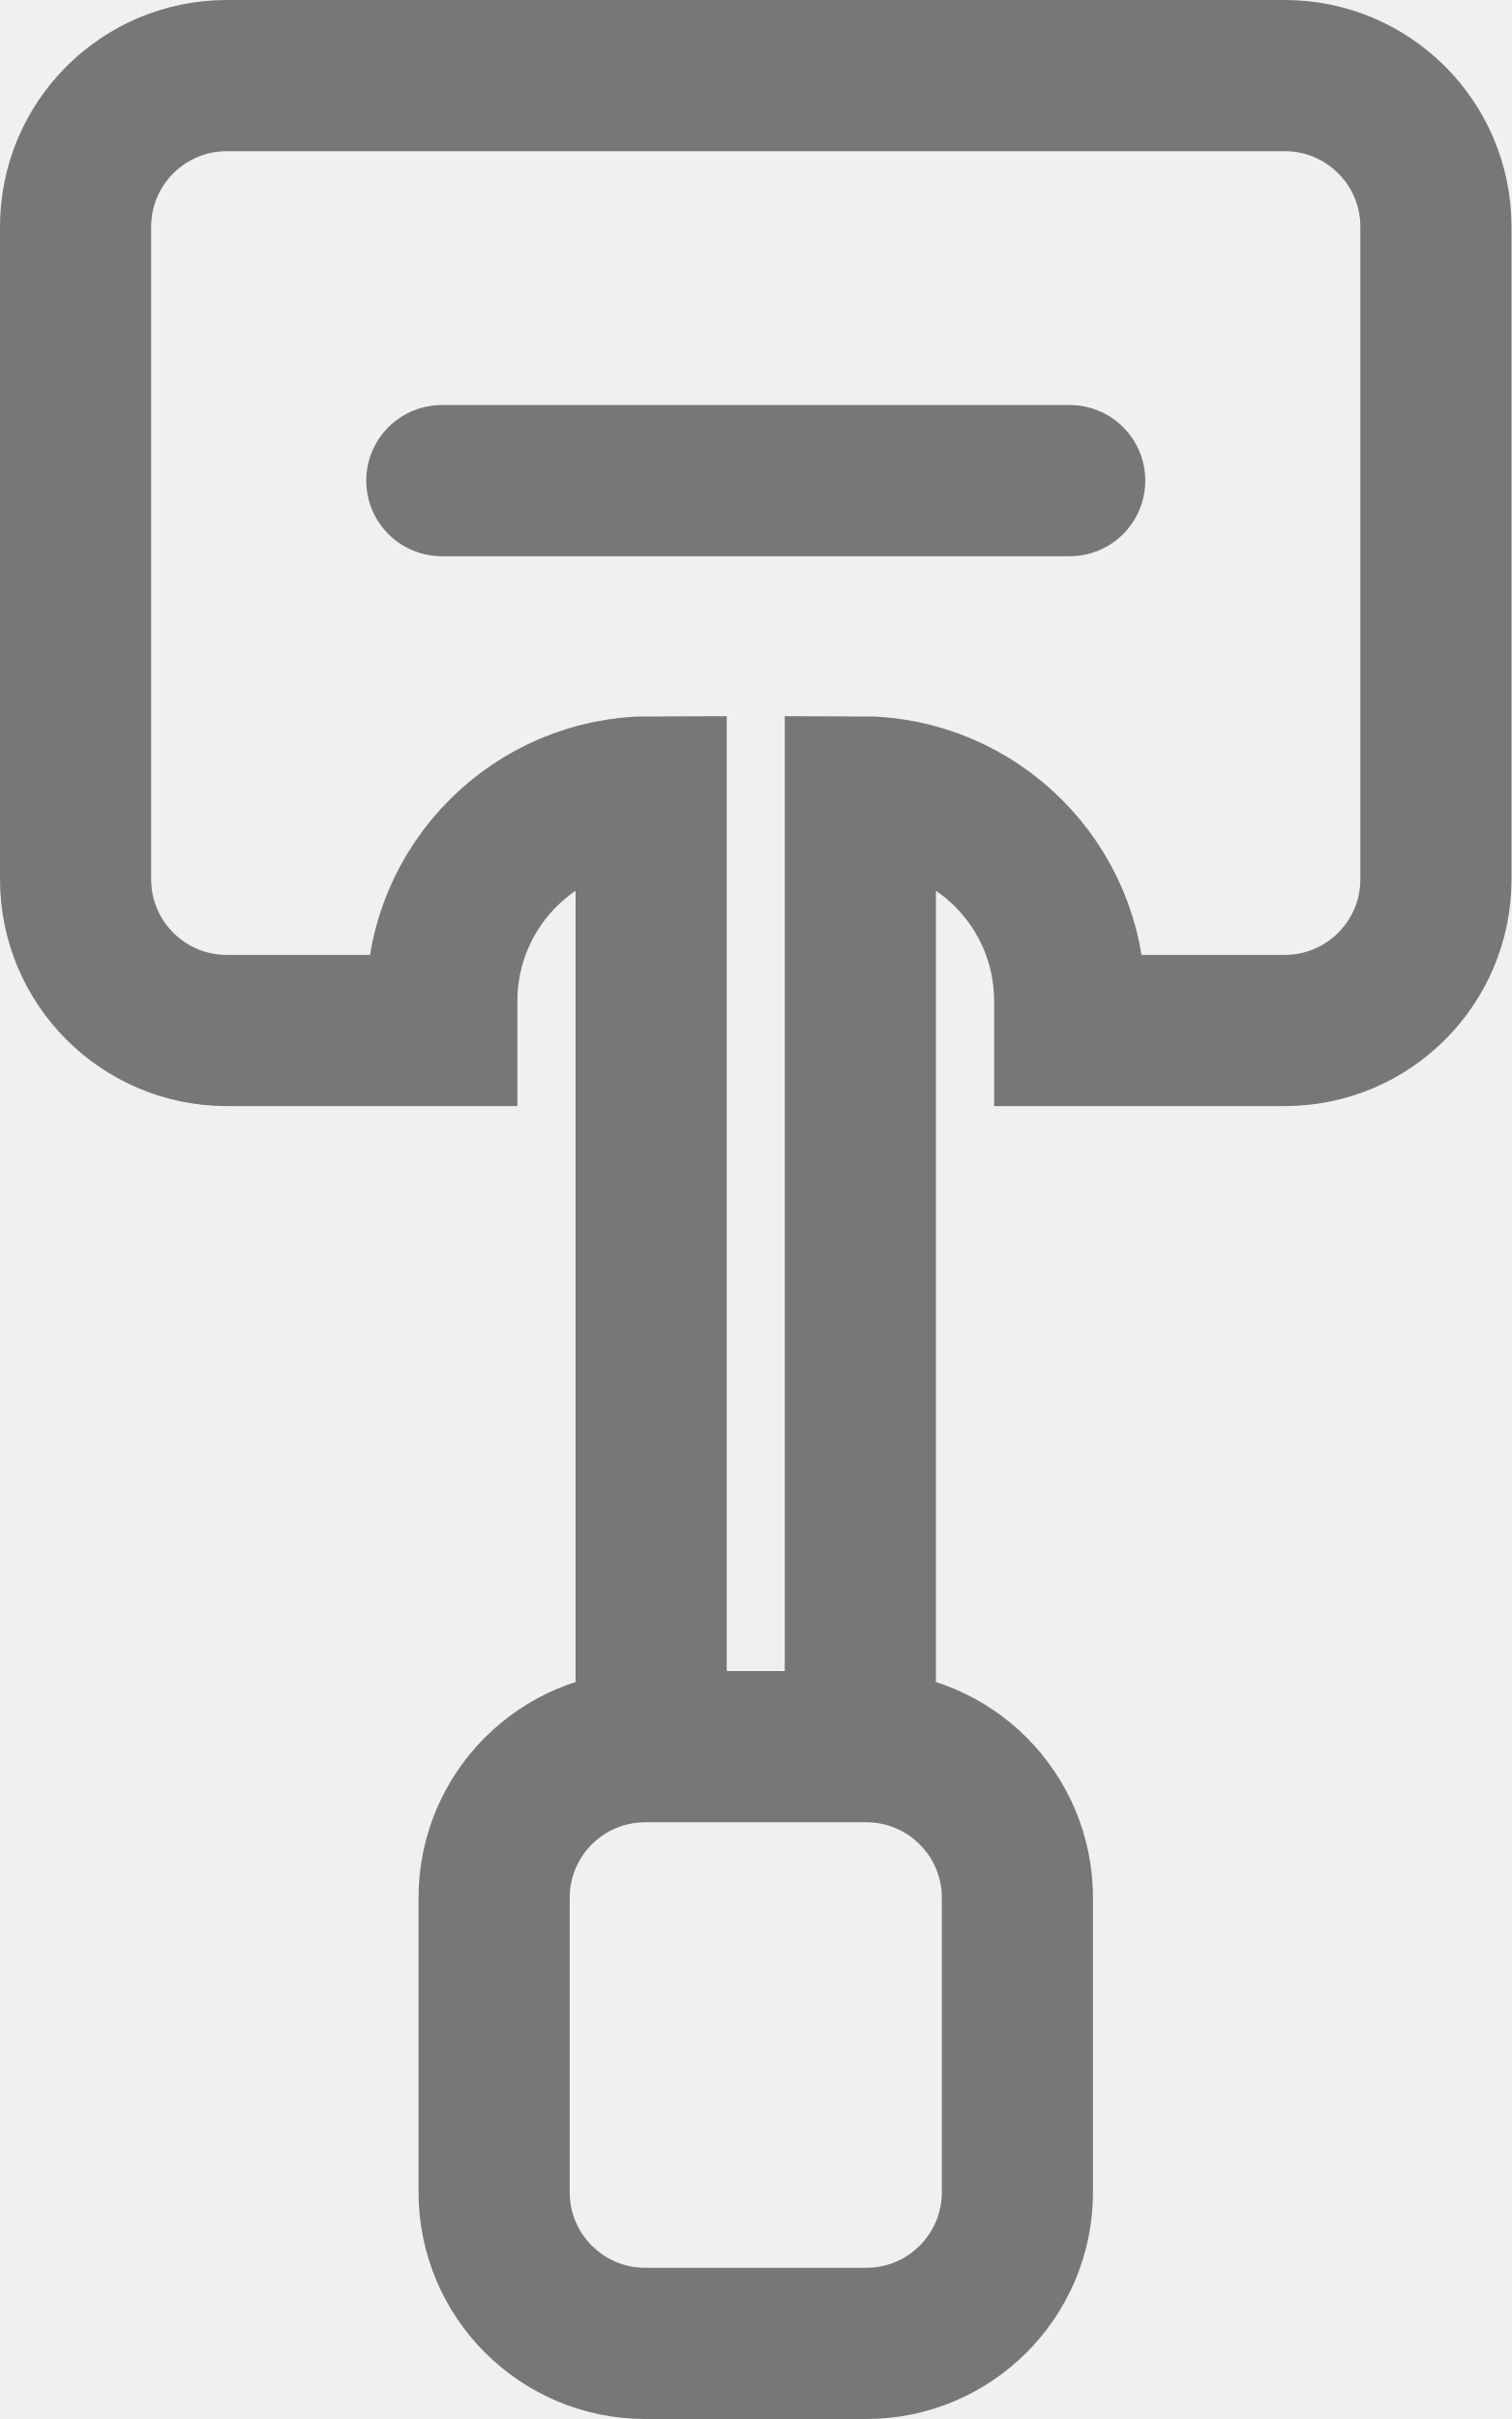
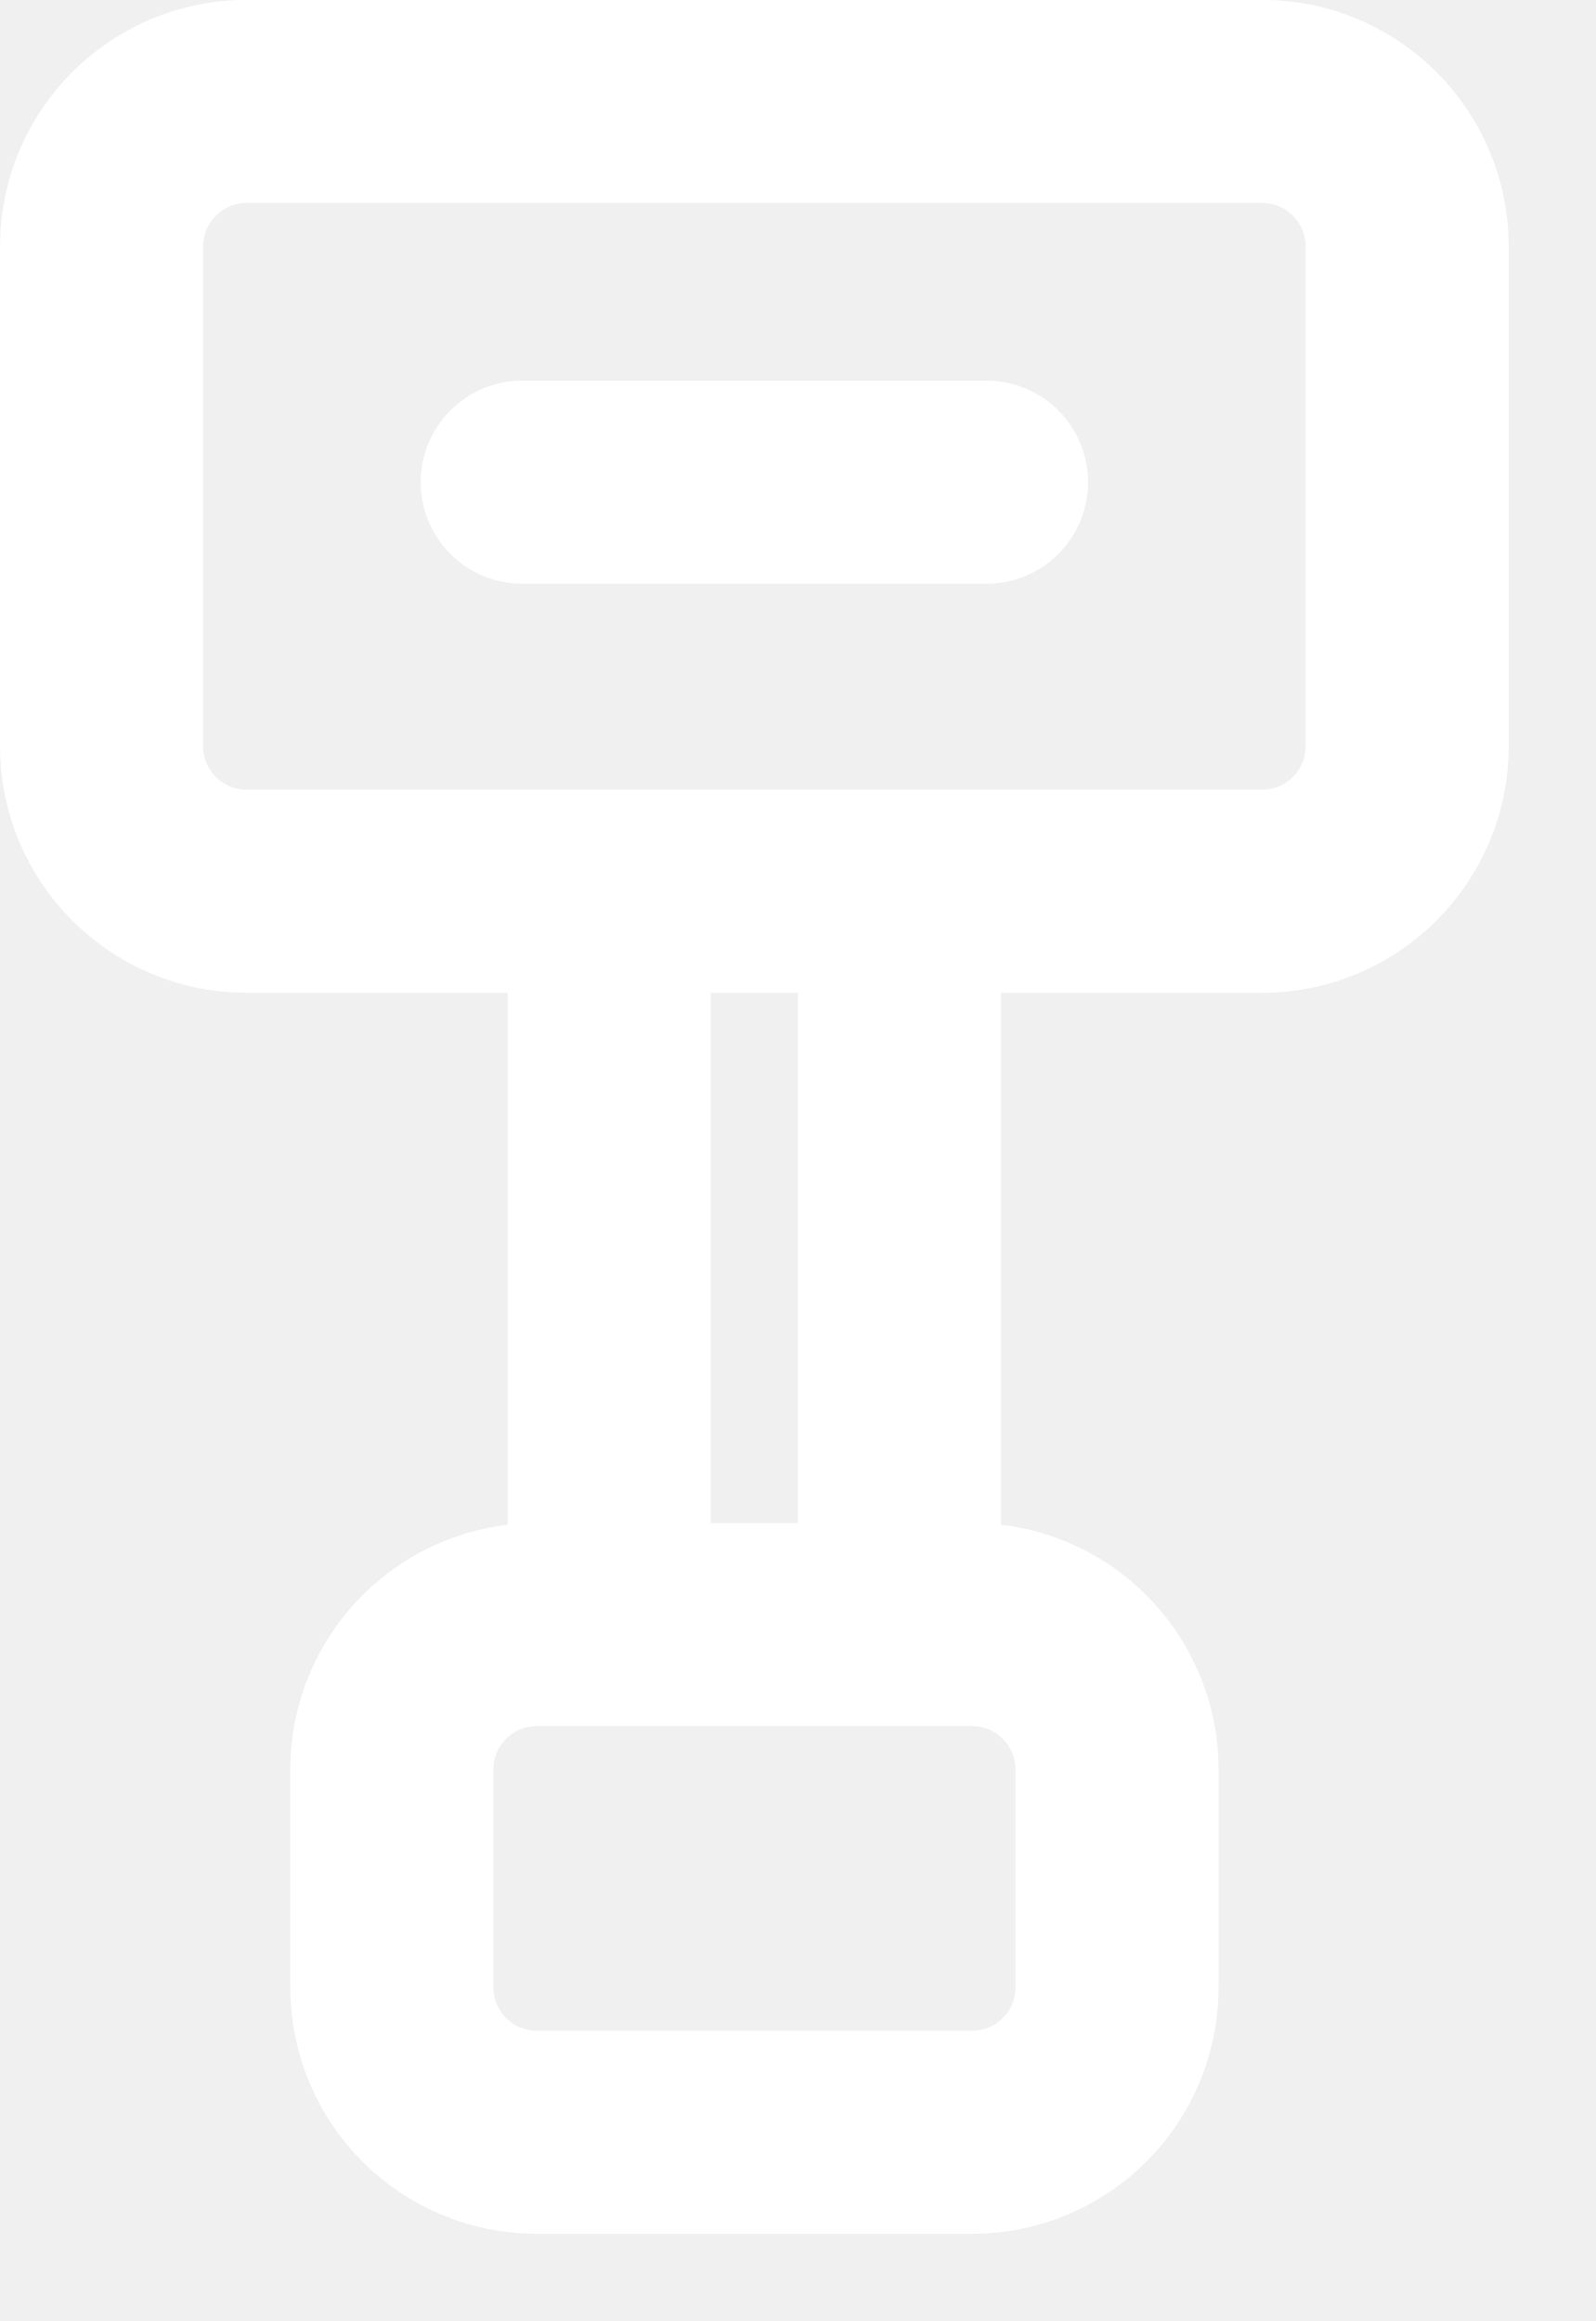
- <svg xmlns="http://www.w3.org/2000/svg" width="10" height="16" viewBox="0 0 10 16" fill="none">
-   <path d="M5.692 11.553H5.731C6.283 11.553 6.731 12 6.731 12.553V14.5C6.731 15.052 6.283 15.5 5.731 15.5H4.269C3.717 15.5 3.269 15.052 3.269 14.5V12.553C3.269 12 3.717 11.553 4.269 11.553H4.308M5.692 11.553V5.237C6.457 5.237 7.077 5.857 7.077 6.621V6.816H8.5C9.052 6.816 9.5 6.368 9.5 5.816V1.5C9.5 0.948 9.052 0.5 8.5 0.5H1.5C0.948 0.5 0.5 0.948 0.5 1.5V5.816C0.5 6.368 0.948 6.816 1.5 6.816H2.923V6.621C2.923 5.857 3.543 5.237 4.308 5.237V11.553M5.692 11.553H4.308M2.923 3.179H7.077" stroke="#777777" stroke-linecap="round" />
+ <svg xmlns="http://www.w3.org/2000/svg" width="11" height="16" viewBox="0 0 11 16" fill="none">
+   <path d="M4.2 6.144H1.7C1.148 6.144 0.7 5.696 0.7 5.144L0.7 1.699C0.7 1.147 1.148 0.699 1.7 0.699L8.7 0.699C9.252 0.699 9.7 1.147 9.7 1.699V5.144C9.7 5.696 9.252 6.144 8.7 6.144H6.2M4.2 6.144V11.199H6.2V6.144M4.2 6.144H6.2M3.6 3.324H6.8M3.701 14.699H6.7C7.253 14.699 7.7 14.252 7.7 13.699V12.199C7.7 11.647 7.253 11.199 6.7 11.199H3.701C3.148 11.199 2.701 11.647 2.701 12.199V13.699C2.701 14.252 3.148 14.699 3.701 14.699Z" stroke="white" stroke-width="1.4" stroke-linecap="round" />
</svg>
